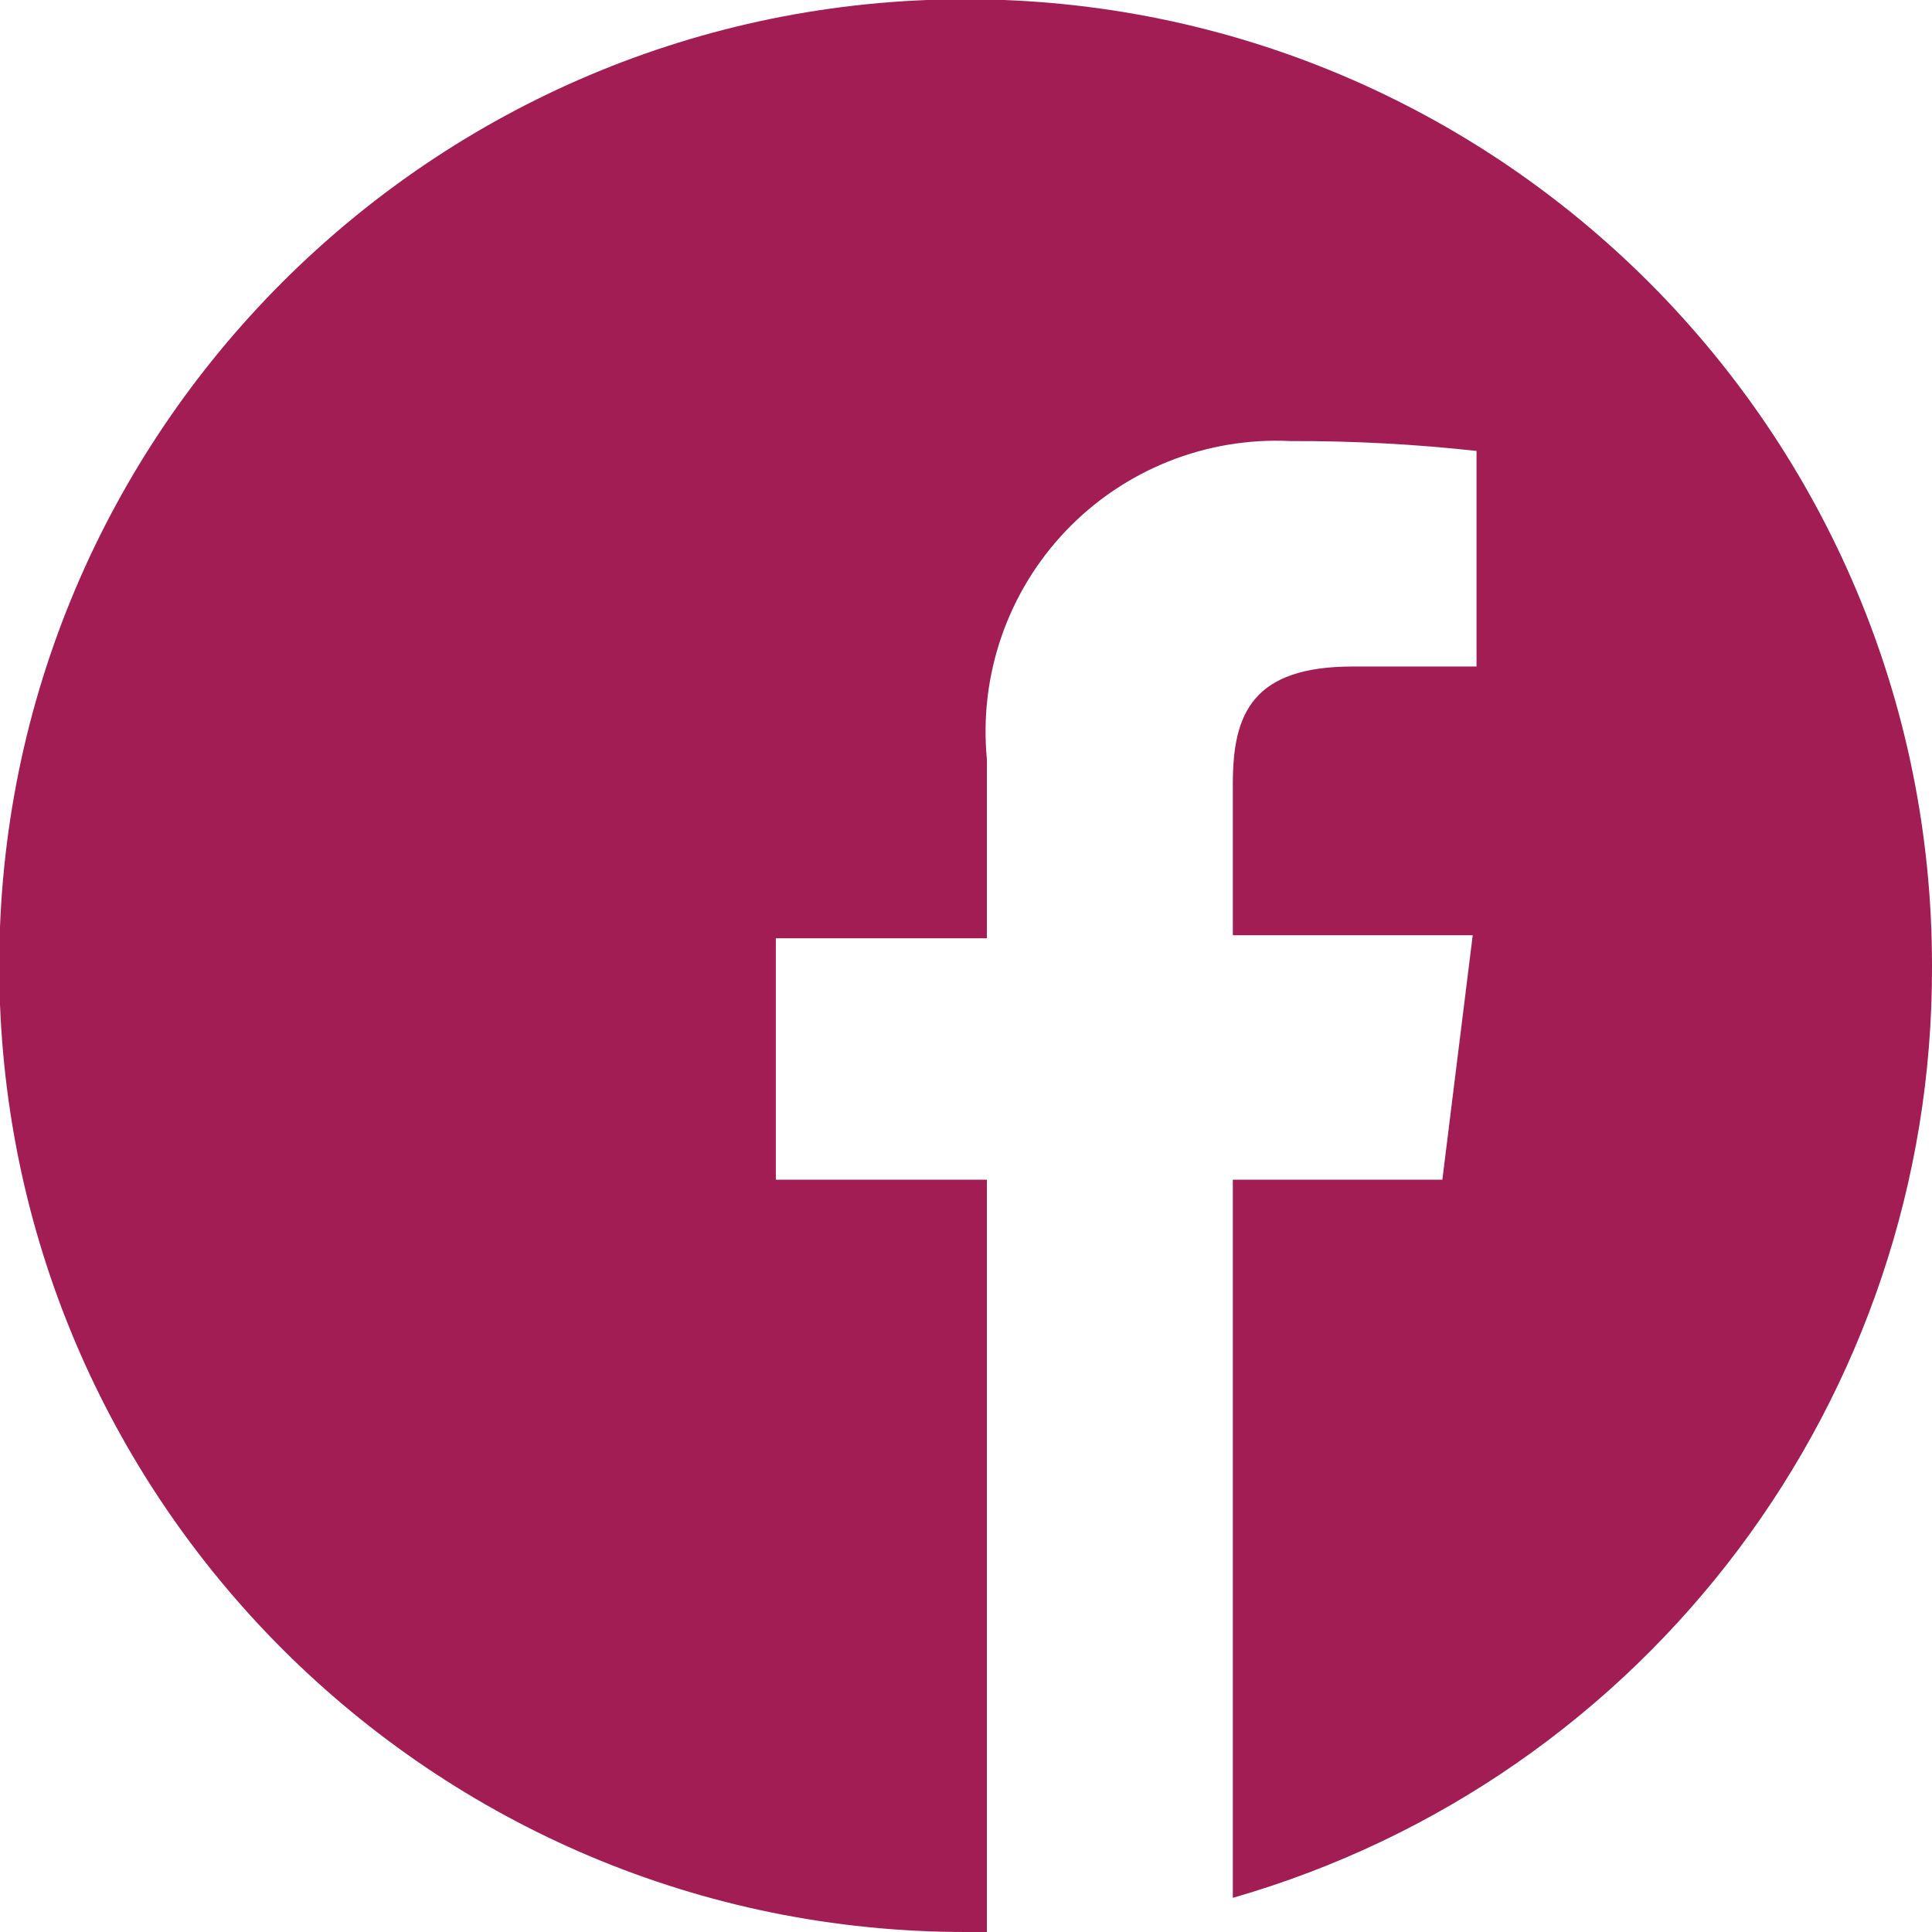
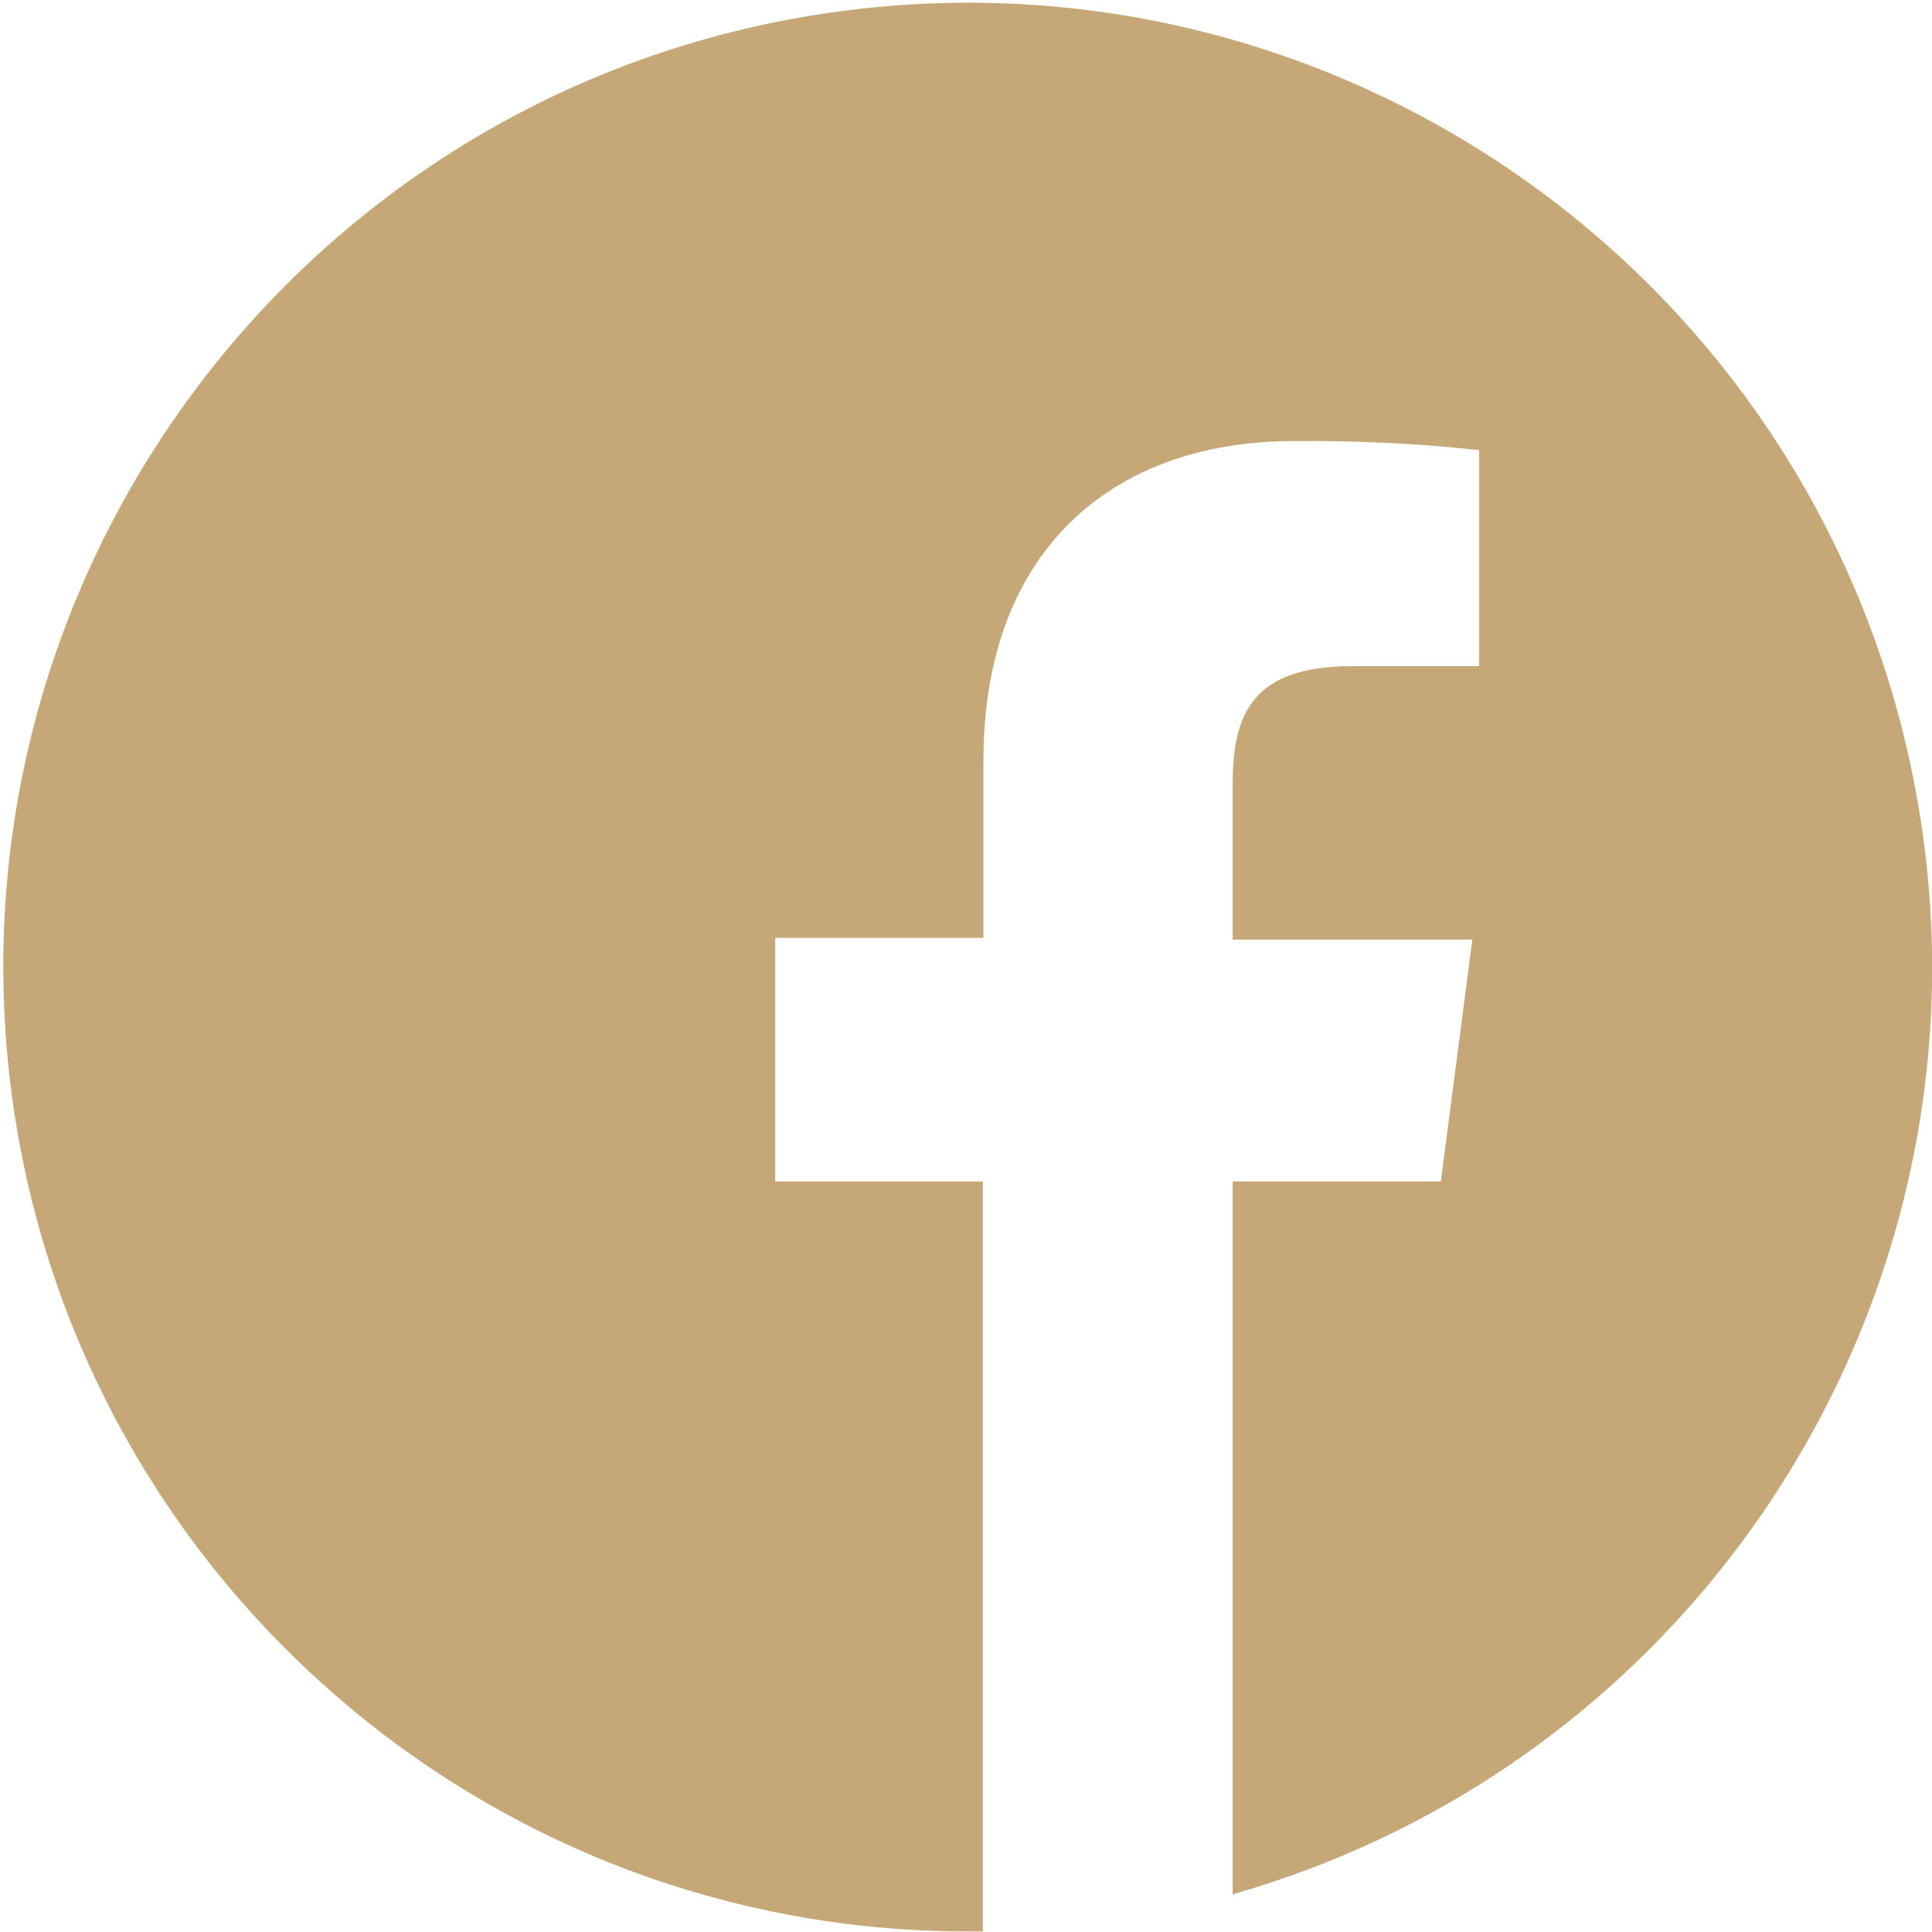
- <svg xmlns="http://www.w3.org/2000/svg" viewBox="0 0 25.45 25.45">
+ <svg xmlns="http://www.w3.org/2000/svg" viewBox="0 0 34.34 34.34">
  <defs>
-     <style>.cls-1{fill:#a21d54;}</style>
+     <style>.cls-1{fill:#c6a777;}</style>
  </defs>
  <g id="Layer_2" data-name="Layer 2">
    <g id="Layer_1-2" data-name="Layer 1">
-       <path class="cls-1" d="M25.45,12.73A12.73,12.73,0,1,0,12.73,25.45H13V15.54H10.22V12.36H13V10A3.83,3.83,0,0,1,17,5.81a21.7,21.7,0,0,1,2.45.13V8.78H17.82c-1.32,0-1.58.62-1.58,1.54v2H19.4L19,15.54H16.24V25A12.73,12.73,0,0,0,25.45,12.73Z" />
+       <path class="cls-1" d="M21.91,33.68V21h3.7l.56-4.3H21.91V13.93c0-1.24.35-2.09,2.13-2.09h2.25V8A28.05,28.05,0,0,0,23,7.84c-3.28,0-5.52,2-5.52,5.67v3.16H13.78V21h3.69V34.33h-.3a17.14,17.14,0,1,1,4.74-.66Z" />
    </g>
  </g>
</svg>
